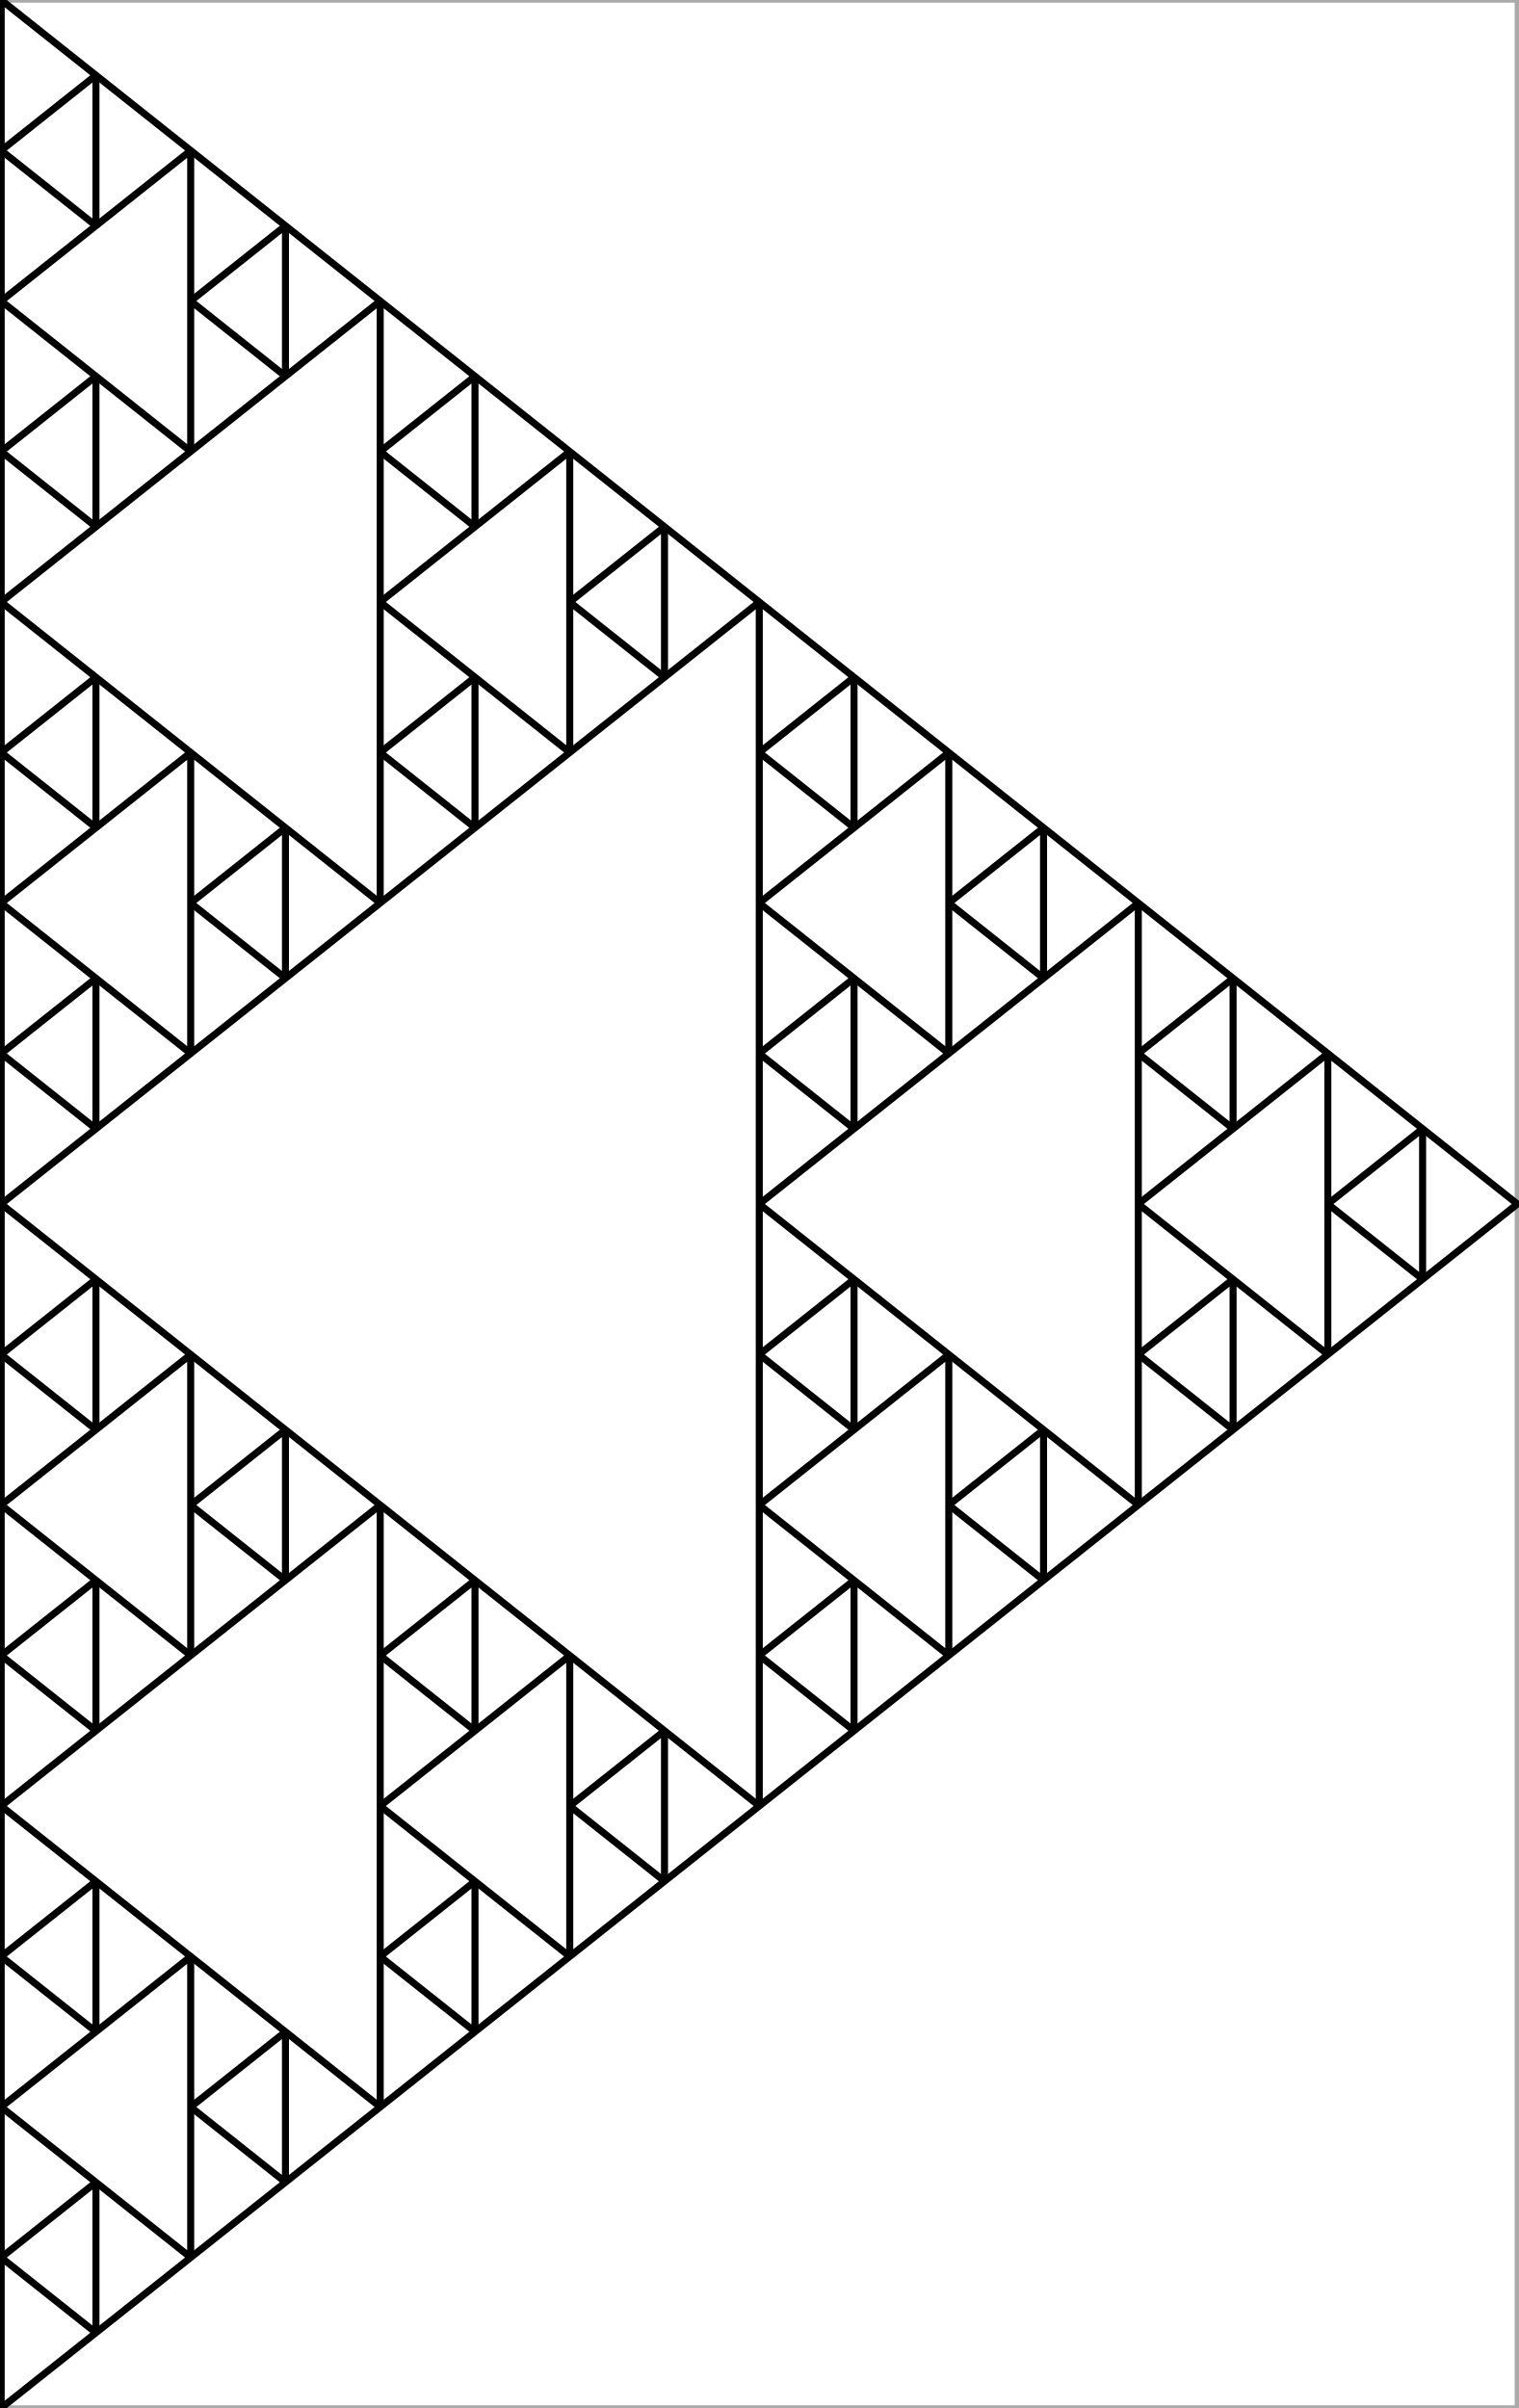
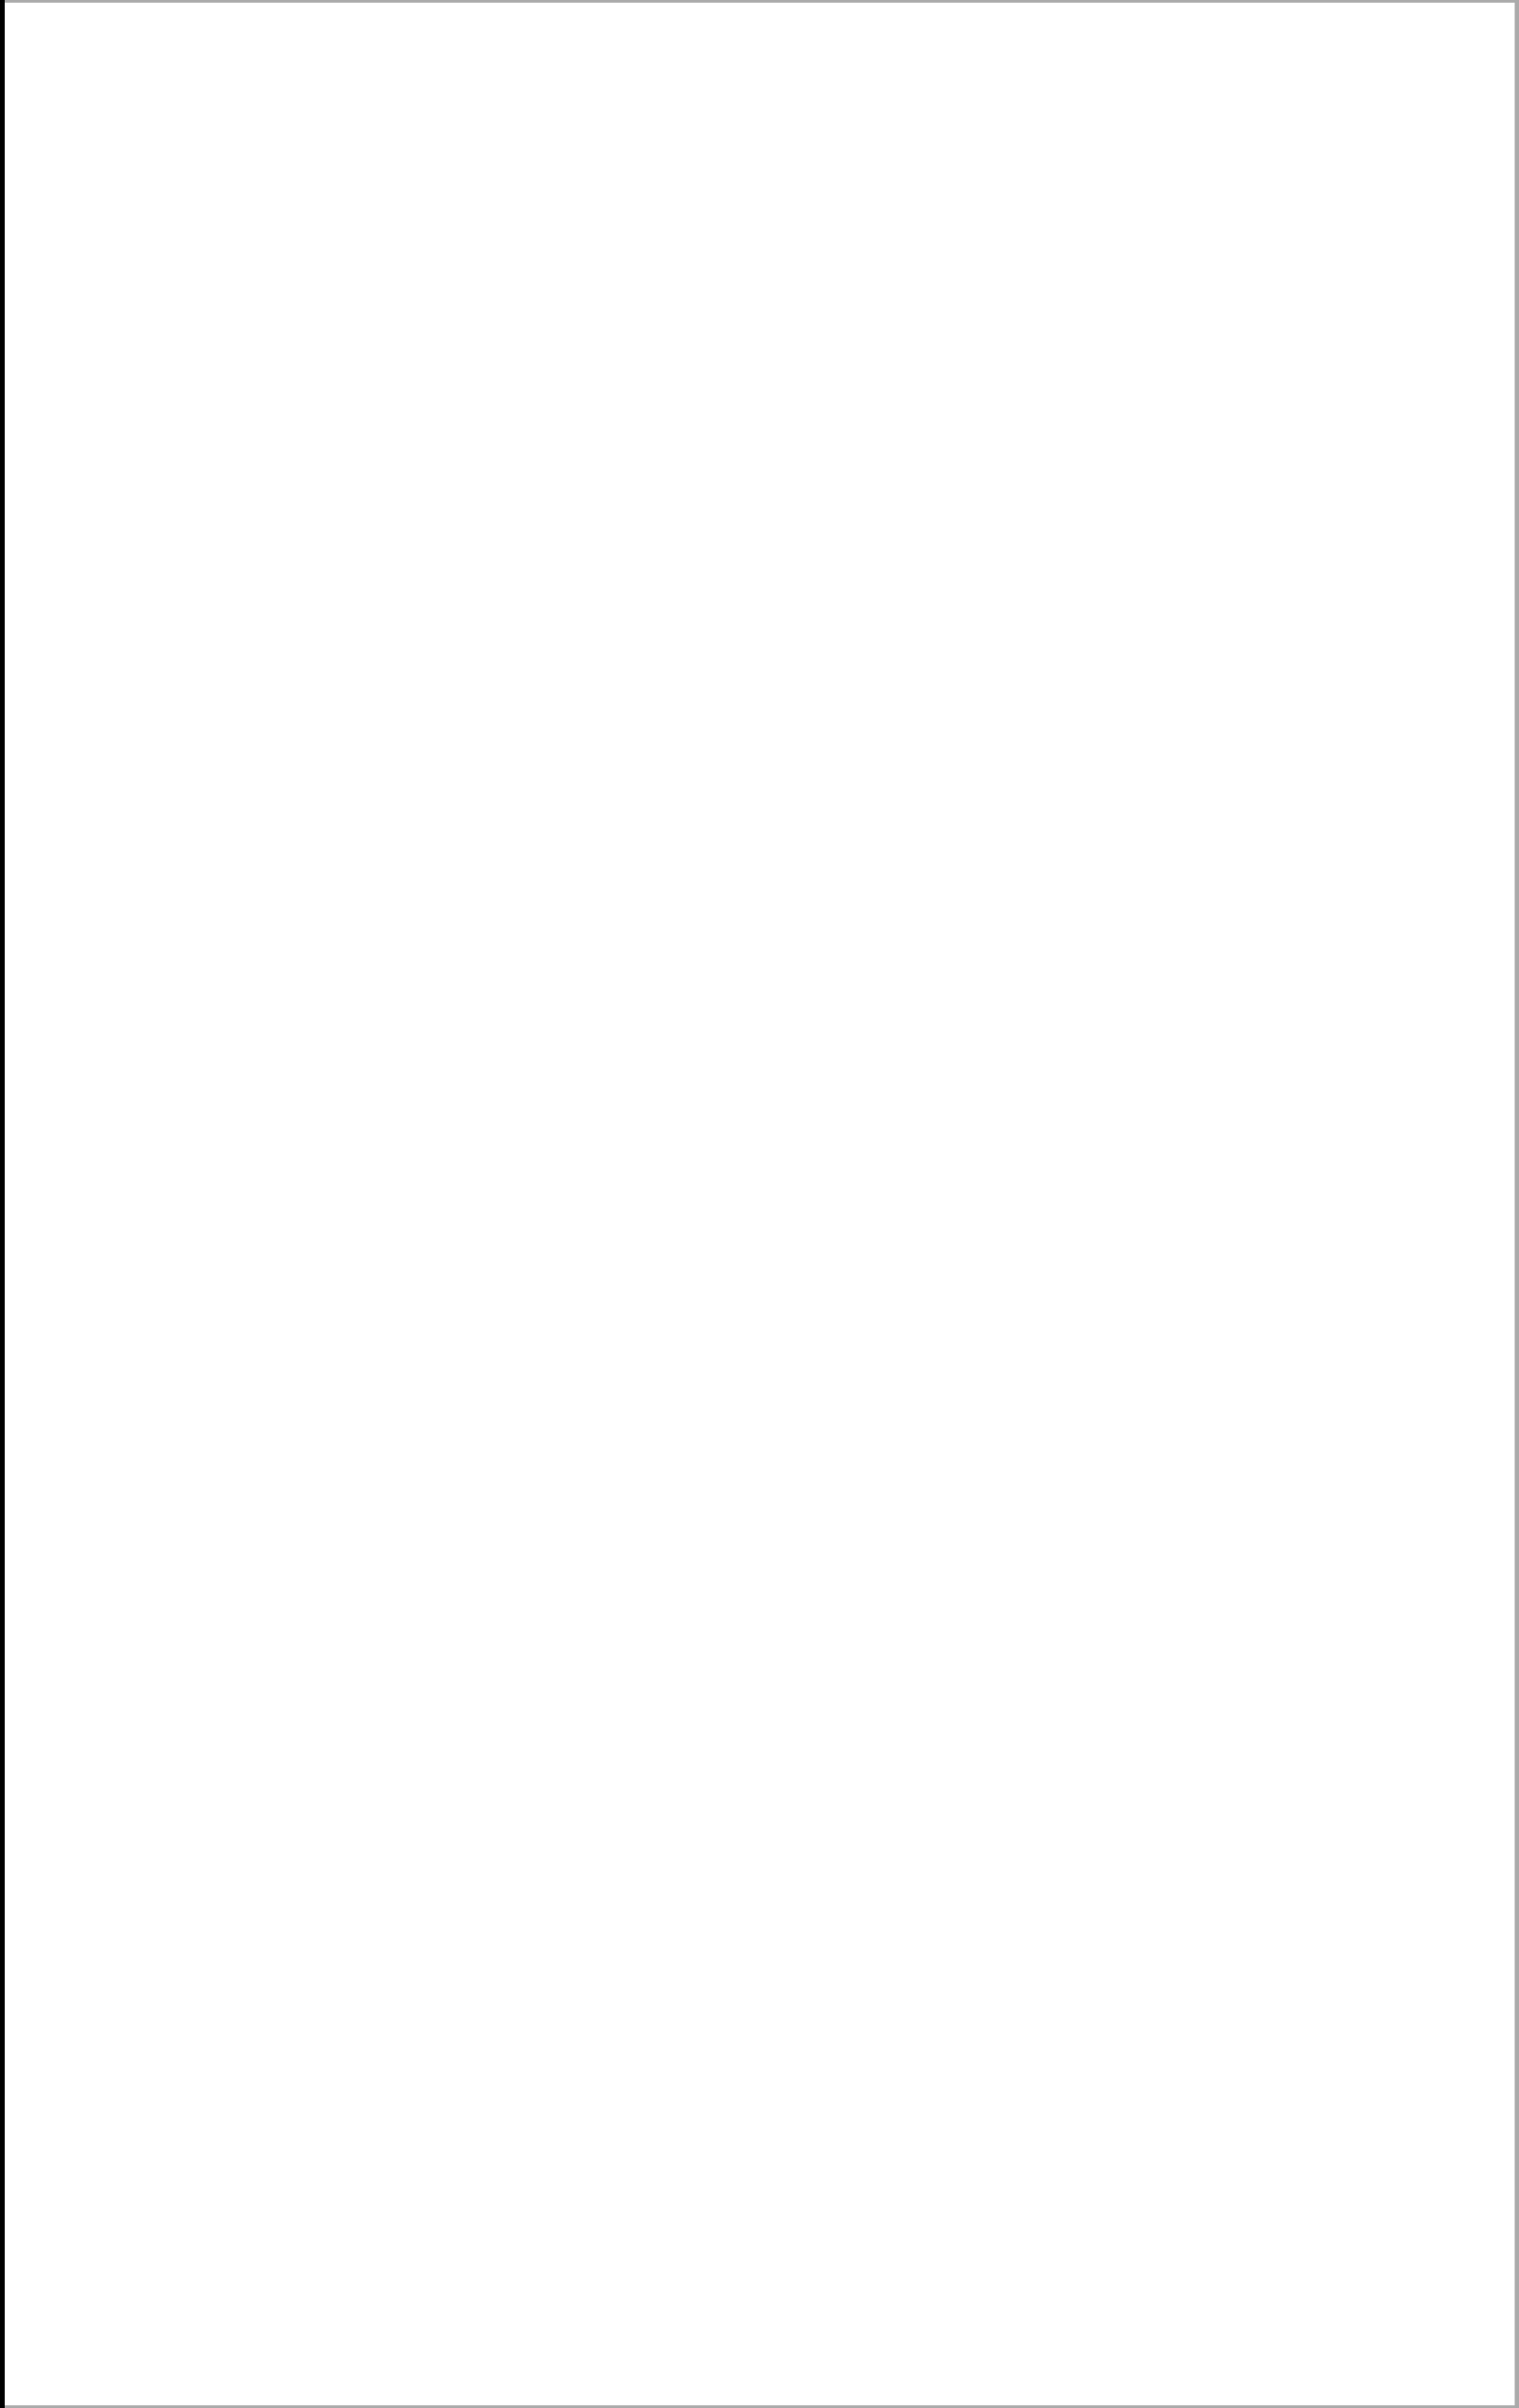
<svg xmlns="http://www.w3.org/2000/svg" xmlns:xlink="http://www.w3.org/1999/xlink" width="53.98mm" height="85.60mm" viewBox="0 0 6800 10800">
  <style type="text/css">
    .empty, .background {
      fill: none;
    }

    .frame {
      stroke: #aaa;
      stroke-width: 24;
    }

    text {
      fill: currentColor;
    }

    .triangle {
      stroke: currentColor;
      vector-effect: non-scaling-stroke;
      stroke-width: 0.25mm;
      stroke-linejoin: bevel;
    }
  </style>
  <defs>
    <polygon id="triangle" class="empty triangle" points="0,0 6800,5400 0,10800" />
    <polygon id="triangle1" class="empty triangle" points="3400,2700 3400,8100 0,5400" />
    <use id="triangle2" xlink:href="#triangle1" transform="scale(0.5)" />
    <use id="triangle3" xlink:href="#triangle2" transform="scale(0.5)" />
    <use id="triangle4" xlink:href="#triangle3" transform="scale(0.5)" />
    <use id="triangle5" xlink:href="#triangle4" transform="scale(0.5)" />
-     <g id="sierpinski">
+     <g id="sierpinski" transform="scale(-1 1)" transform-origin="center">
      <use xlink:href="#triangle" />
      <use xlink:href="#triangle1" />
      <g id="quarter1">
        <use xlink:href="#triangle2" />
        <g id="quarter2">
          <use xlink:href="#triangle3" />
          <g id="quarter3">
            <use xlink:href="#triangle4" />
          </g>
          <use xlink:href="#quarter3" transform="translate(0,1350)" />
          <use xlink:href="#quarter3" transform="translate(850,675)" />
        </g>
        <use xlink:href="#quarter2" transform="translate(0,2700)" />
        <use xlink:href="#quarter2" transform="translate(1700,1350)" />
      </g>
      <use xlink:href="#quarter1" transform="translate(0,5400)" />
      <use xlink:href="#quarter1" transform="translate(3400,2700)" />
    </g>
  </defs>
  <rect x="0" y="0" width="6800" height="10800" class="background frame" />
  <use xlink:href="#sierpinski" color="black" />
</svg>
